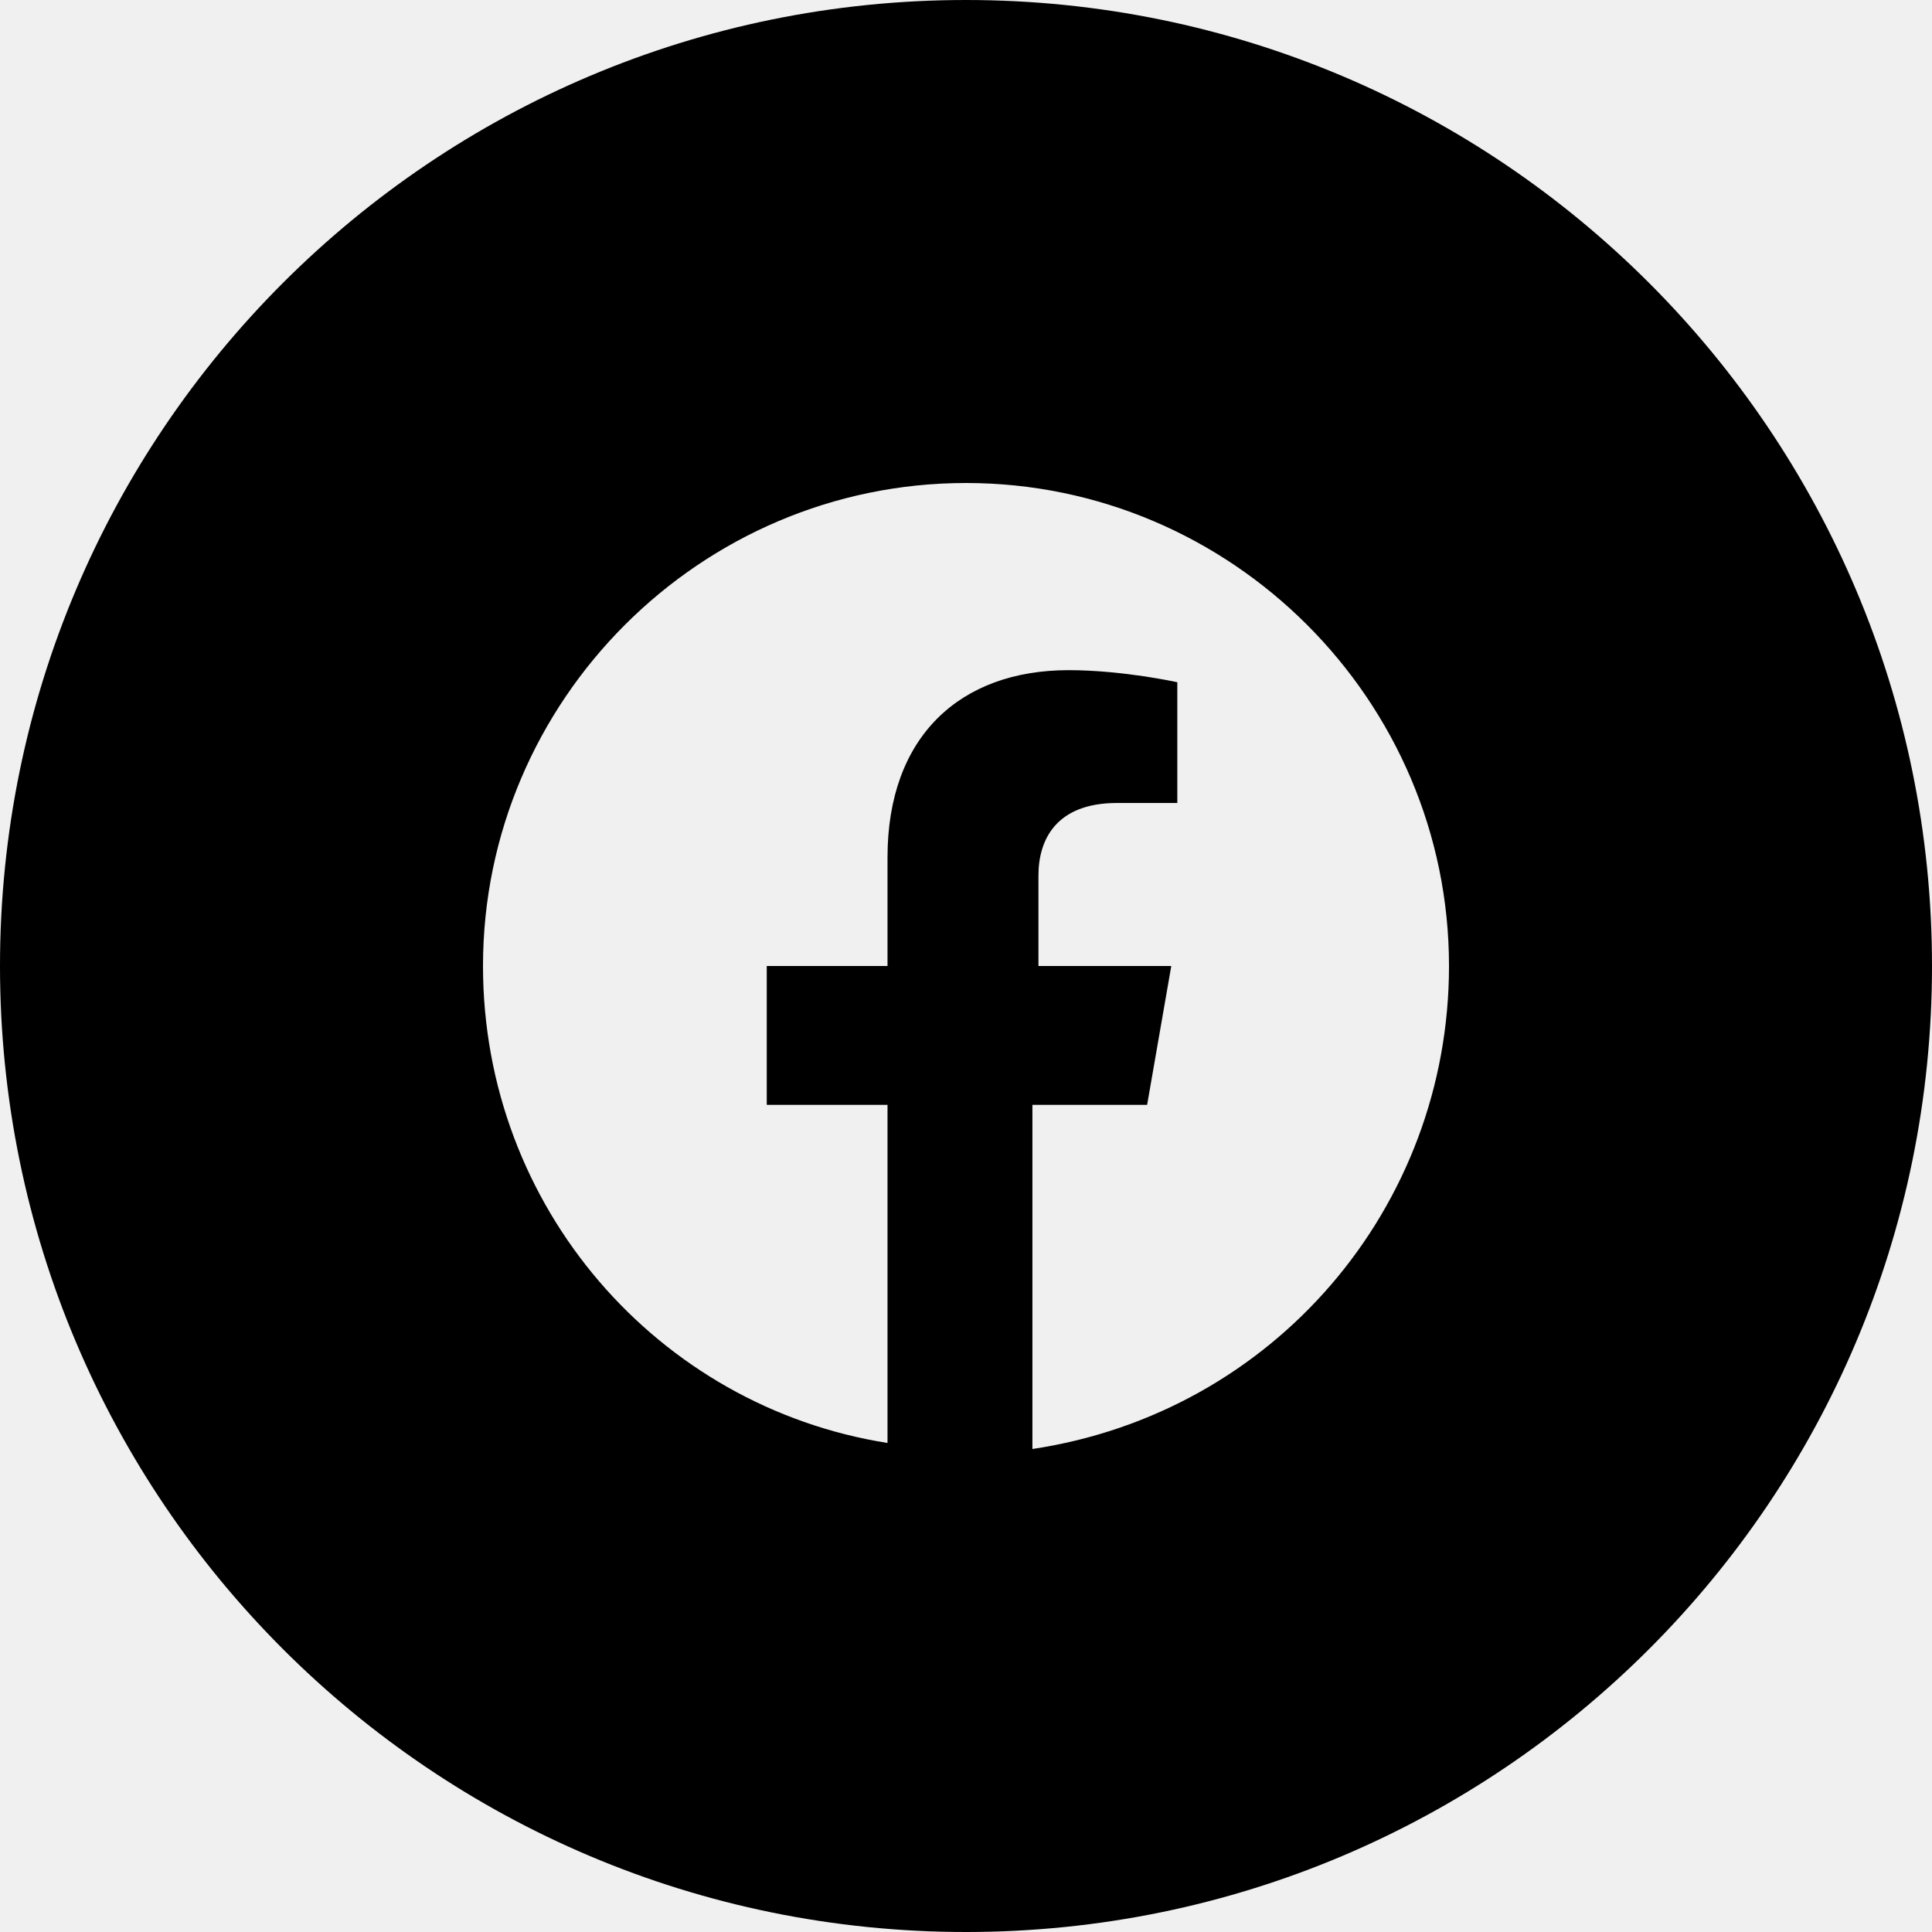
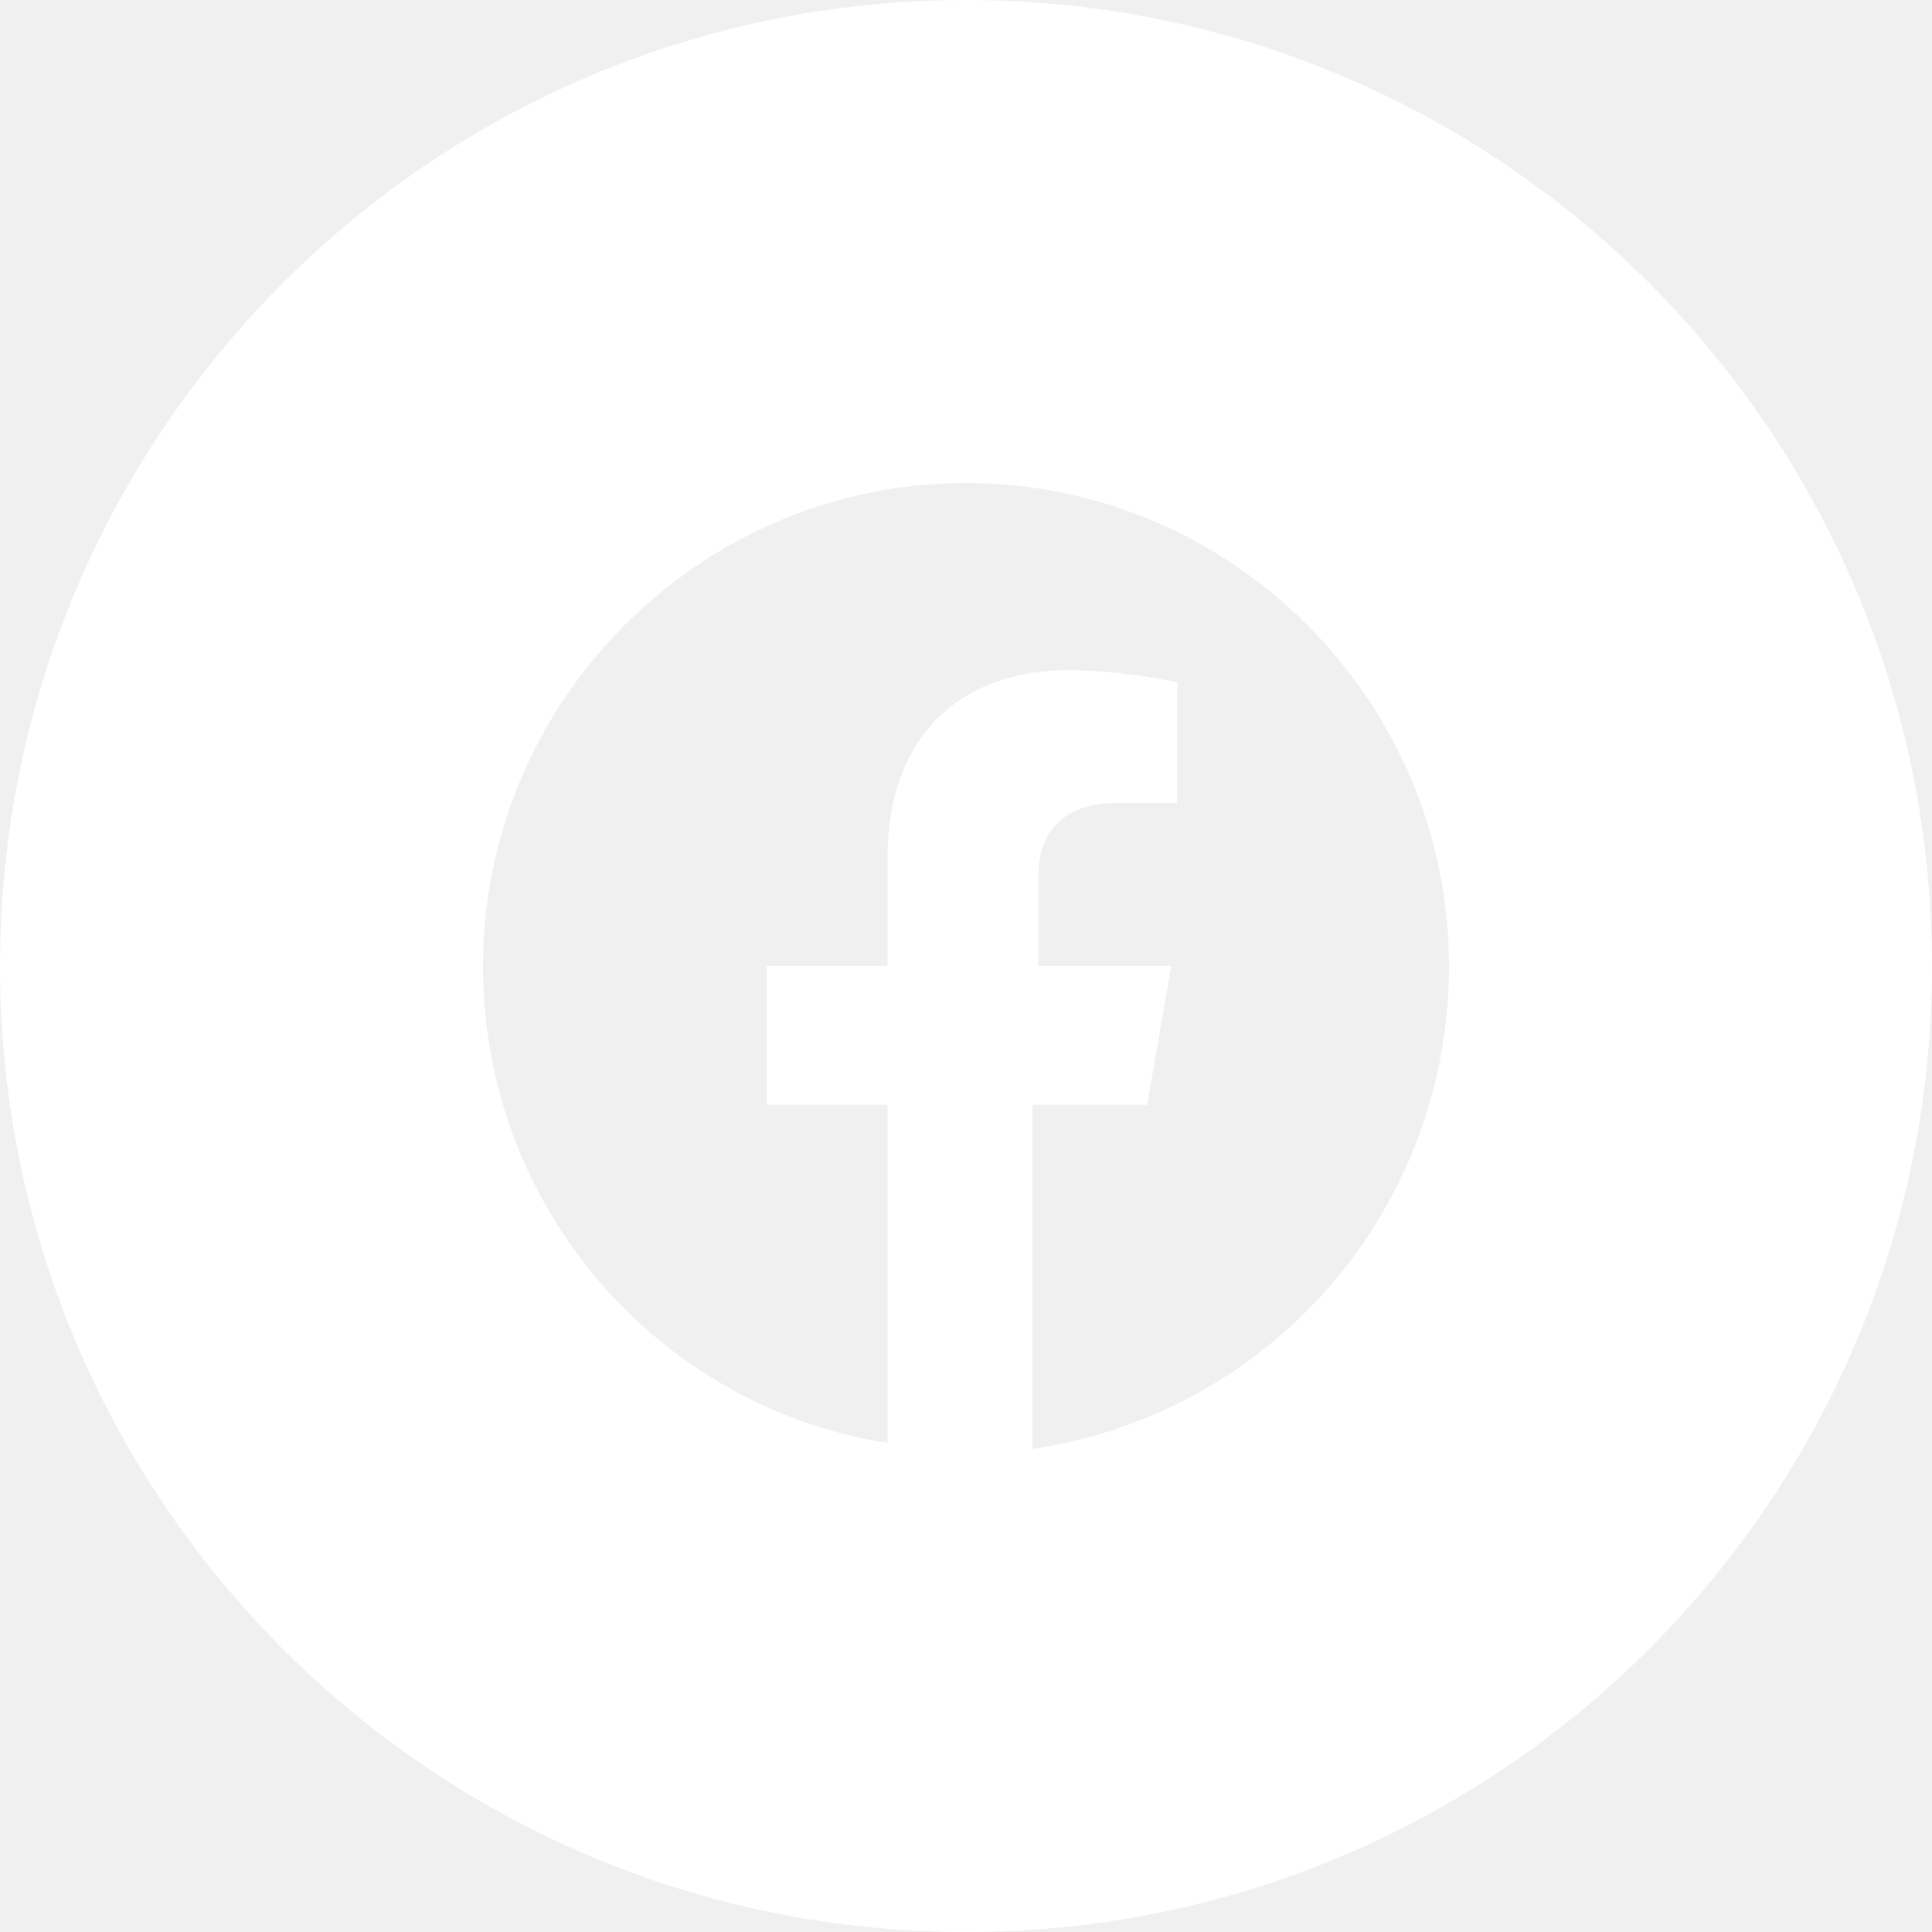
<svg xmlns="http://www.w3.org/2000/svg" width="32" height="32" viewBox="0 0 32 32" fill="none">
-   <path fill="black" fill-rule="evenodd" clip-rule="evenodd" d="M0 16C0 7.163 7.163 0 16 0C24.837 0 32 7.163 32 16C32 24.837 24.837 32 16 32C7.163 32 0 24.837 0 16ZM16 8C20.4 8 24 11.6 24 16C24 20 21.1 23.4 17.1 24V18.3H19L19.4 16H17.2V14.5C17.2 13.9 17.5 13.3 18.5 13.3H19.5V11.3C19.5 11.3 18.6 11.1 17.7 11.1C15.9 11.1 14.7 12.2 14.7 14.2V16H12.7V18.3H14.7V23.9C10.9 23.3 8 20 8 16C8 11.6 11.6 8 16 8Z" />
+   <path fill="white" fill-rule="evenodd" clip-rule="evenodd" d="M0 16C0 7.163 7.163 0 16 0C24.837 0 32 7.163 32 16C32 24.837 24.837 32 16 32C7.163 32 0 24.837 0 16ZM16 8C20.4 8 24 11.6 24 16C24 20 21.1 23.4 17.1 24V18.3H19L19.4 16H17.2V14.5C17.2 13.9 17.5 13.3 18.5 13.3H19.5V11.3C19.5 11.3 18.6 11.1 17.7 11.1C15.9 11.1 14.7 12.2 14.7 14.2V16H12.7V18.3H14.7V23.9C10.9 23.3 8 20 8 16C8 11.6 11.6 8 16 8Z" />
</svg>
